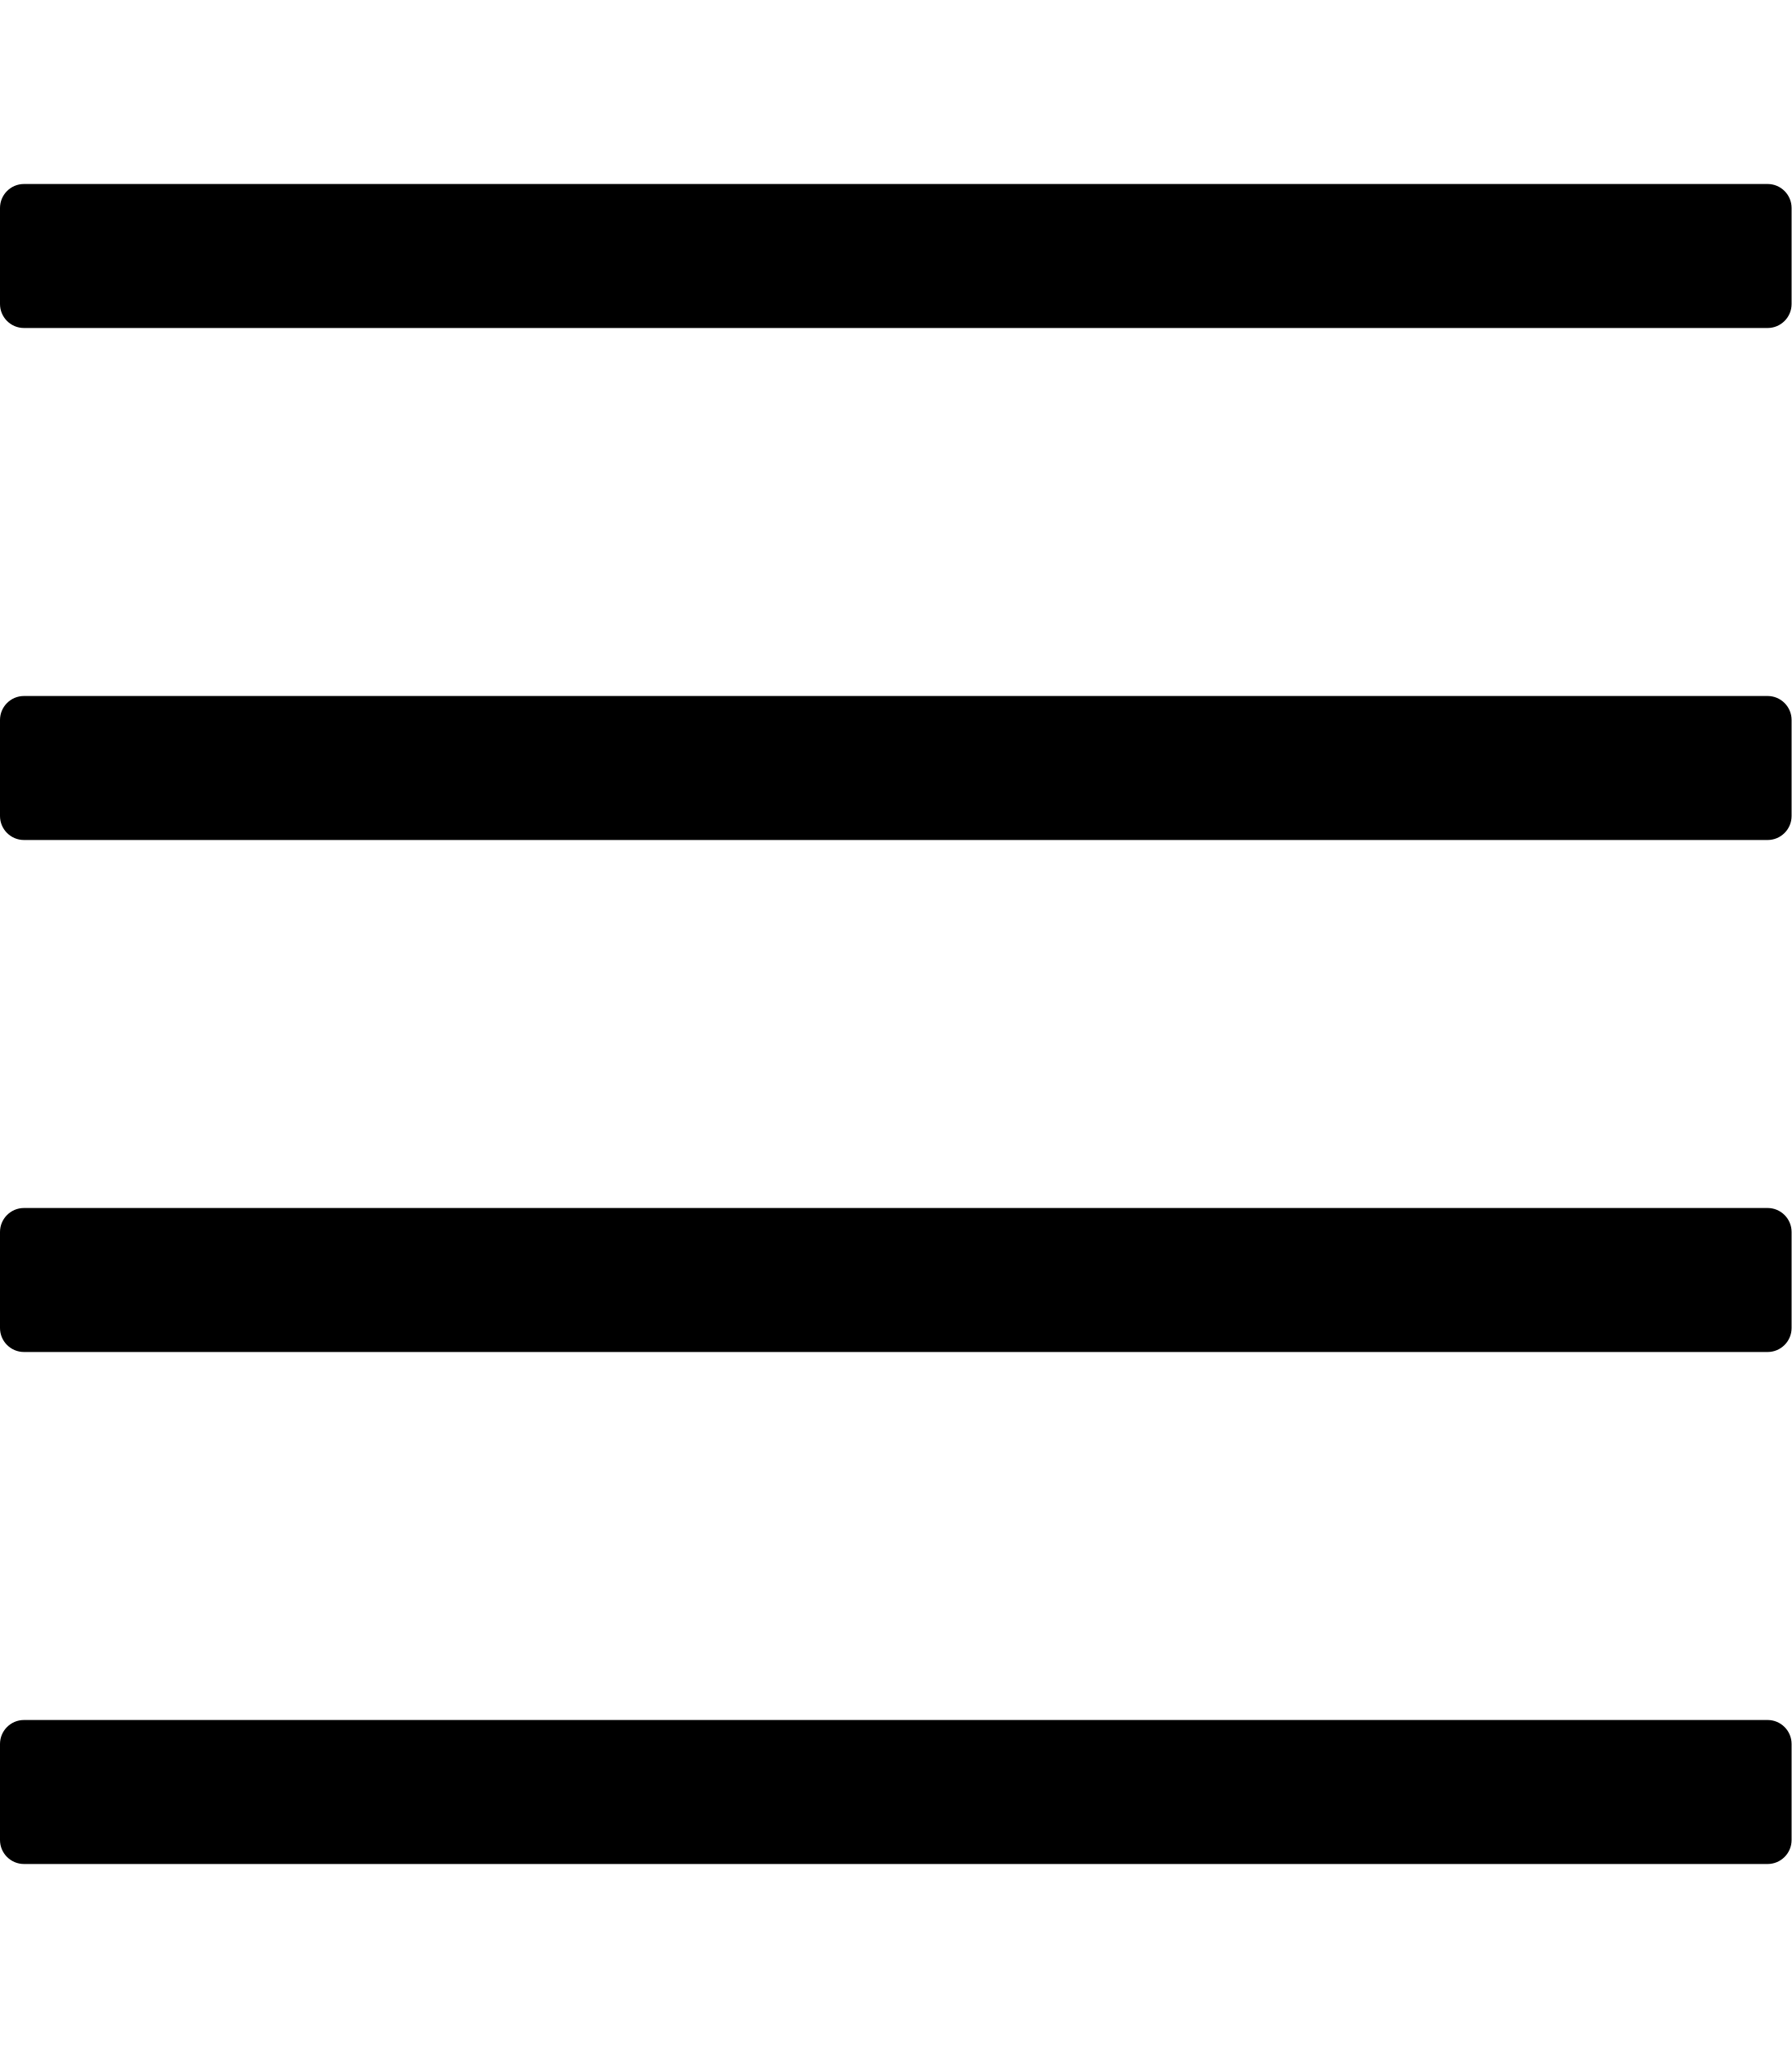
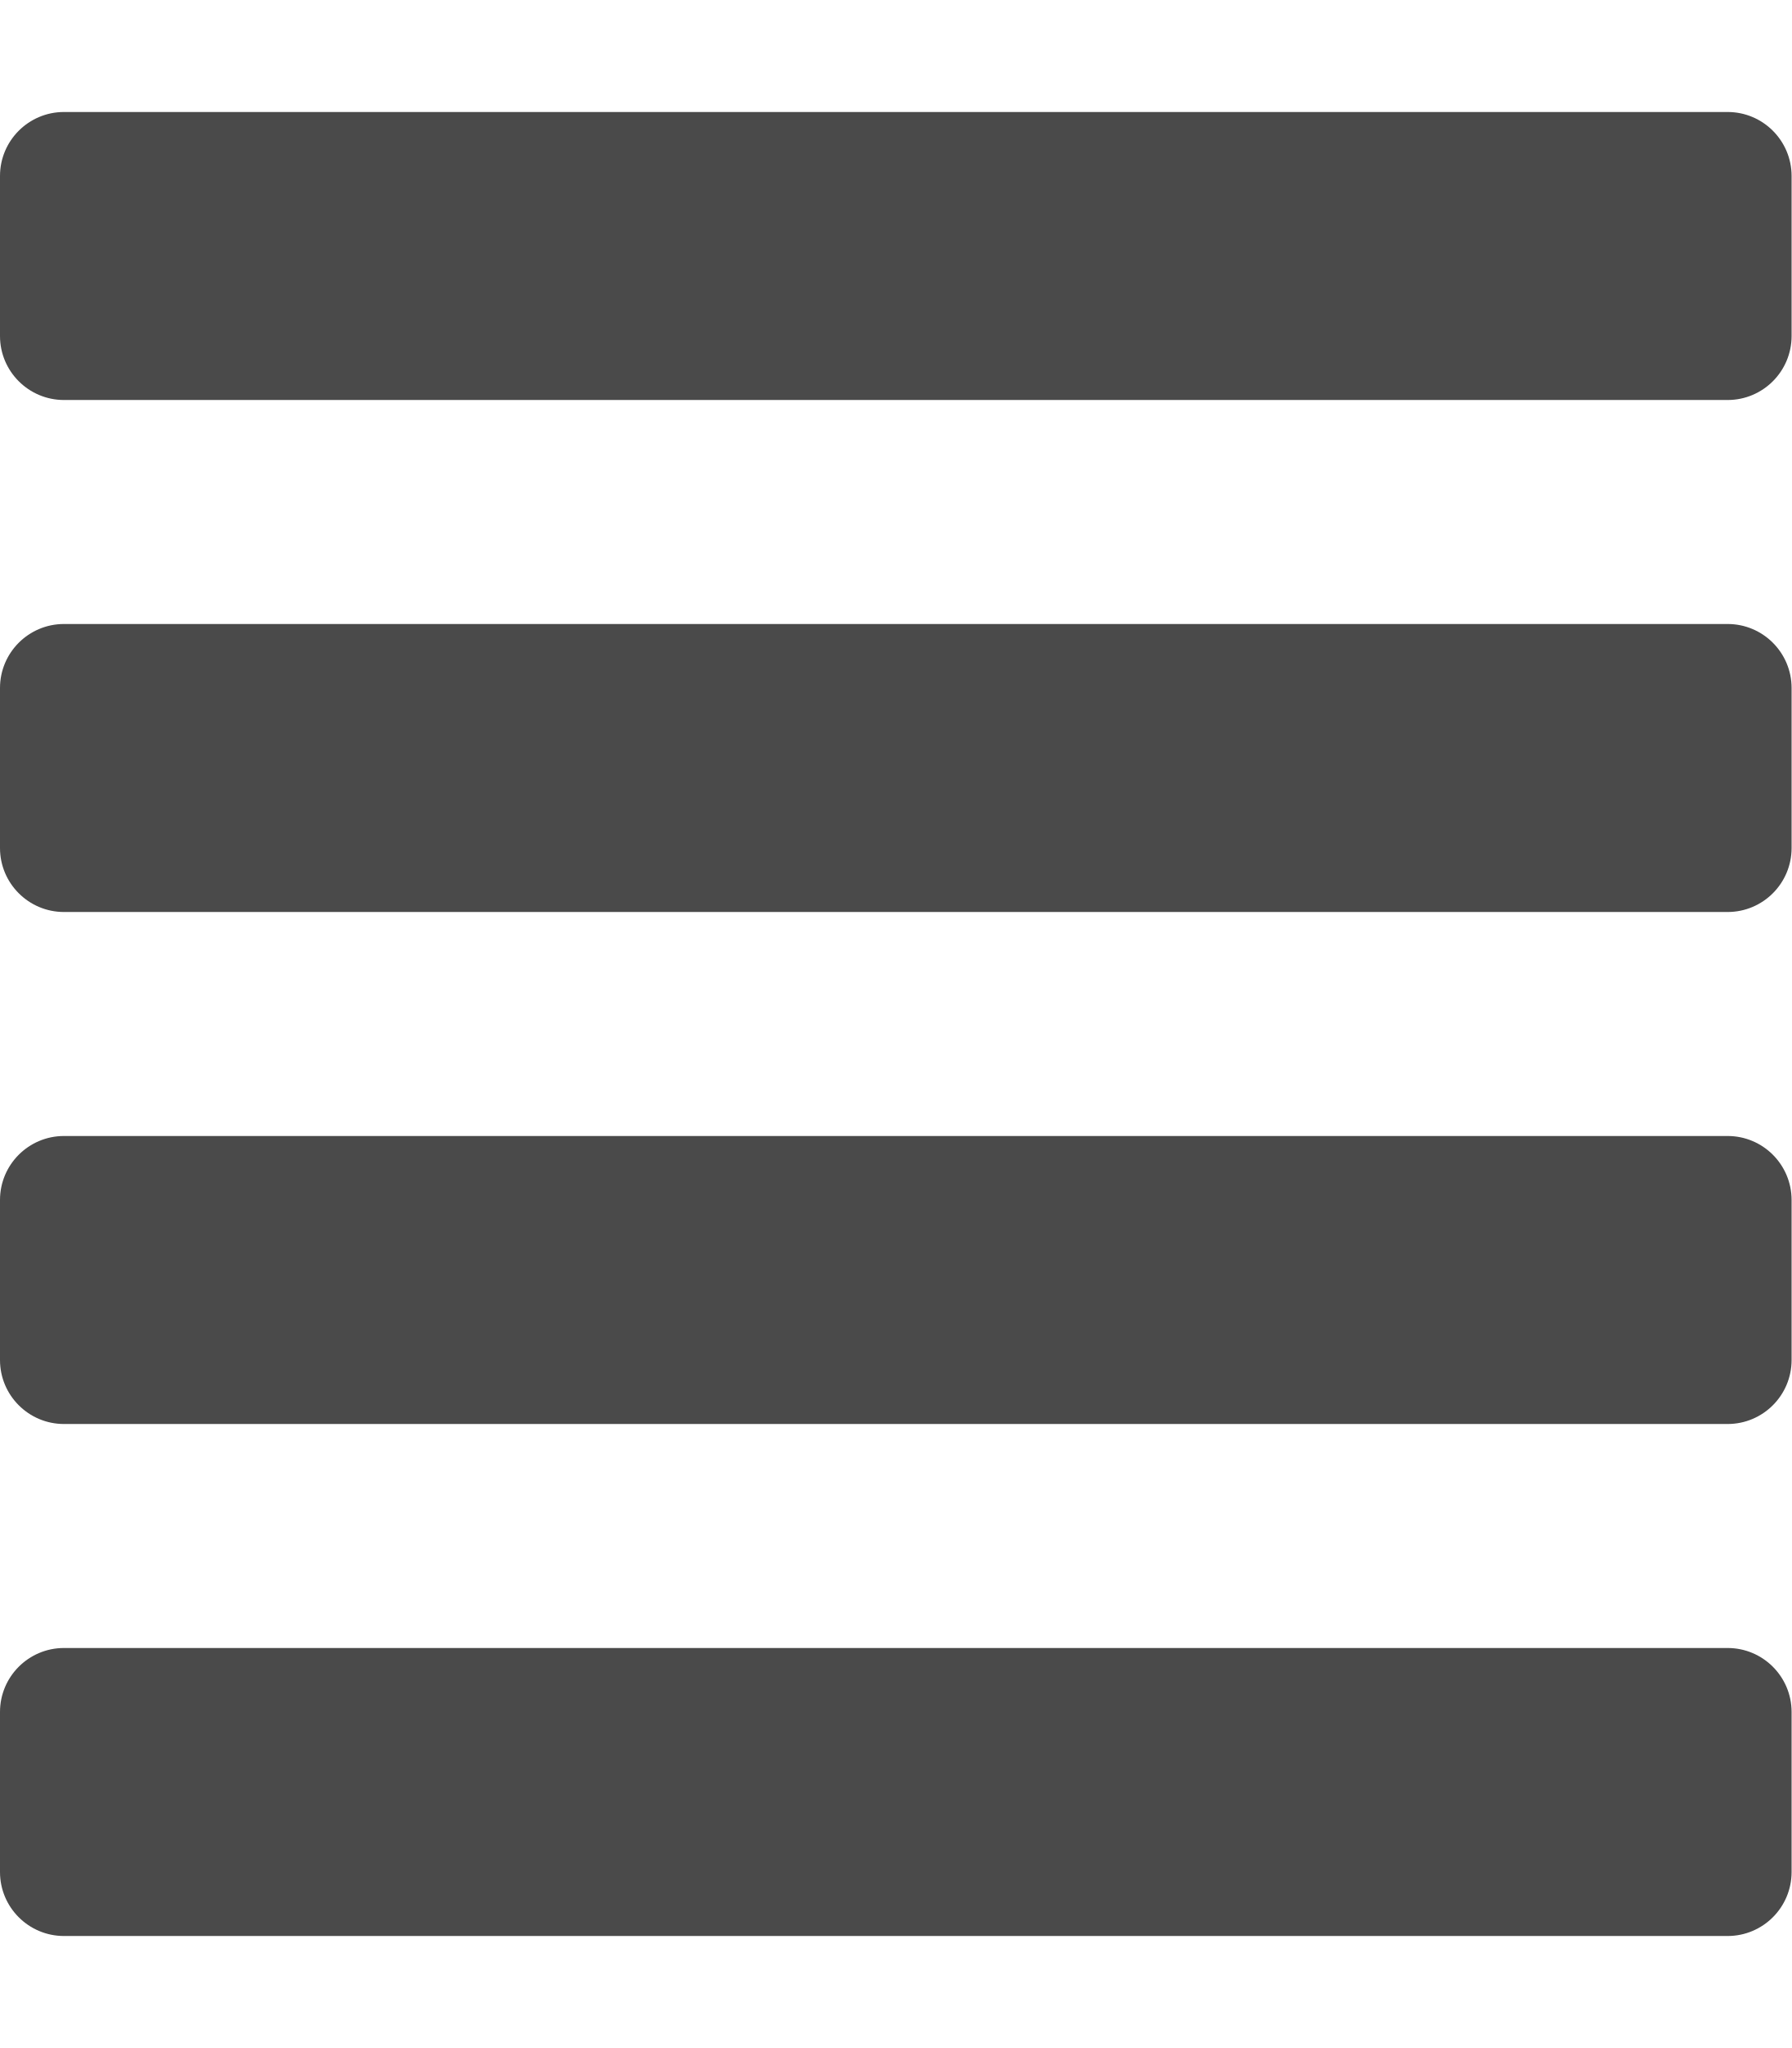
- <svg xmlns="http://www.w3.org/2000/svg" aria-hidden="true" data-prefix="fal" data-icon="align-justify" role="img" viewBox="0 0 448 512" class="svg-inline--fa fa-align-justify fa-w-14 fa-7x">
-   <path fill="currentColor" d="M0 76V52a6 6 0 0 1 6-6h436a6 6 0 0 1 6 6v24a6 6 0 0 1-6 6H6a6 6 0 0 1-6-6zm6 134h436a6 6 0 0 0 6-6v-24a6 6 0 0 0-6-6H6a6 6 0 0 0-6 6v24a6 6 0 0 0 6 6zm0 256h436a6 6 0 0 0 6-6v-24a6 6 0 0 0-6-6H6a6 6 0 0 0-6 6v24a6 6 0 0 0 6 6zm0-128h436a6 6 0 0 0 6-6v-24a6 6 0 0 0-6-6H6a6 6 0 0 0-6 6v24a6 6 0 0 0 6 6z" class="" />
+ <svg xmlns="http://www.w3.org/2000/svg" aria-hidden="true" focusable="false" data-prefix="fas" data-icon="align-justify" role="img" viewBox="0 0 448 512" class="svg-inline--fa fa-align-justify fa-w-14 fa-7x">
+   <path fill="#4a4a4a" d="M0 84V44c0-8.837 7.163-16 16-16h416c8.837 0 16 7.163 16 16v40c0 8.837-7.163 16-16 16H16c-8.837 0-16-7.163-16-16zm16 144h416c8.837 0 16-7.163 16-16v-40c0-8.837-7.163-16-16-16H16c-8.837 0-16 7.163-16 16v40c0 8.837 7.163 16 16 16zm0 256h416c8.837 0 16-7.163 16-16v-40c0-8.837-7.163-16-16-16H16c-8.837 0-16 7.163-16 16v40c0 8.837 7.163 16 16 16zm0-128h416c8.837 0 16-7.163 16-16v-40c0-8.837-7.163-16-16-16H16c-8.837 0-16 7.163-16 16v40c0 8.837 7.163 16 16 16z" class="" />
</svg>
